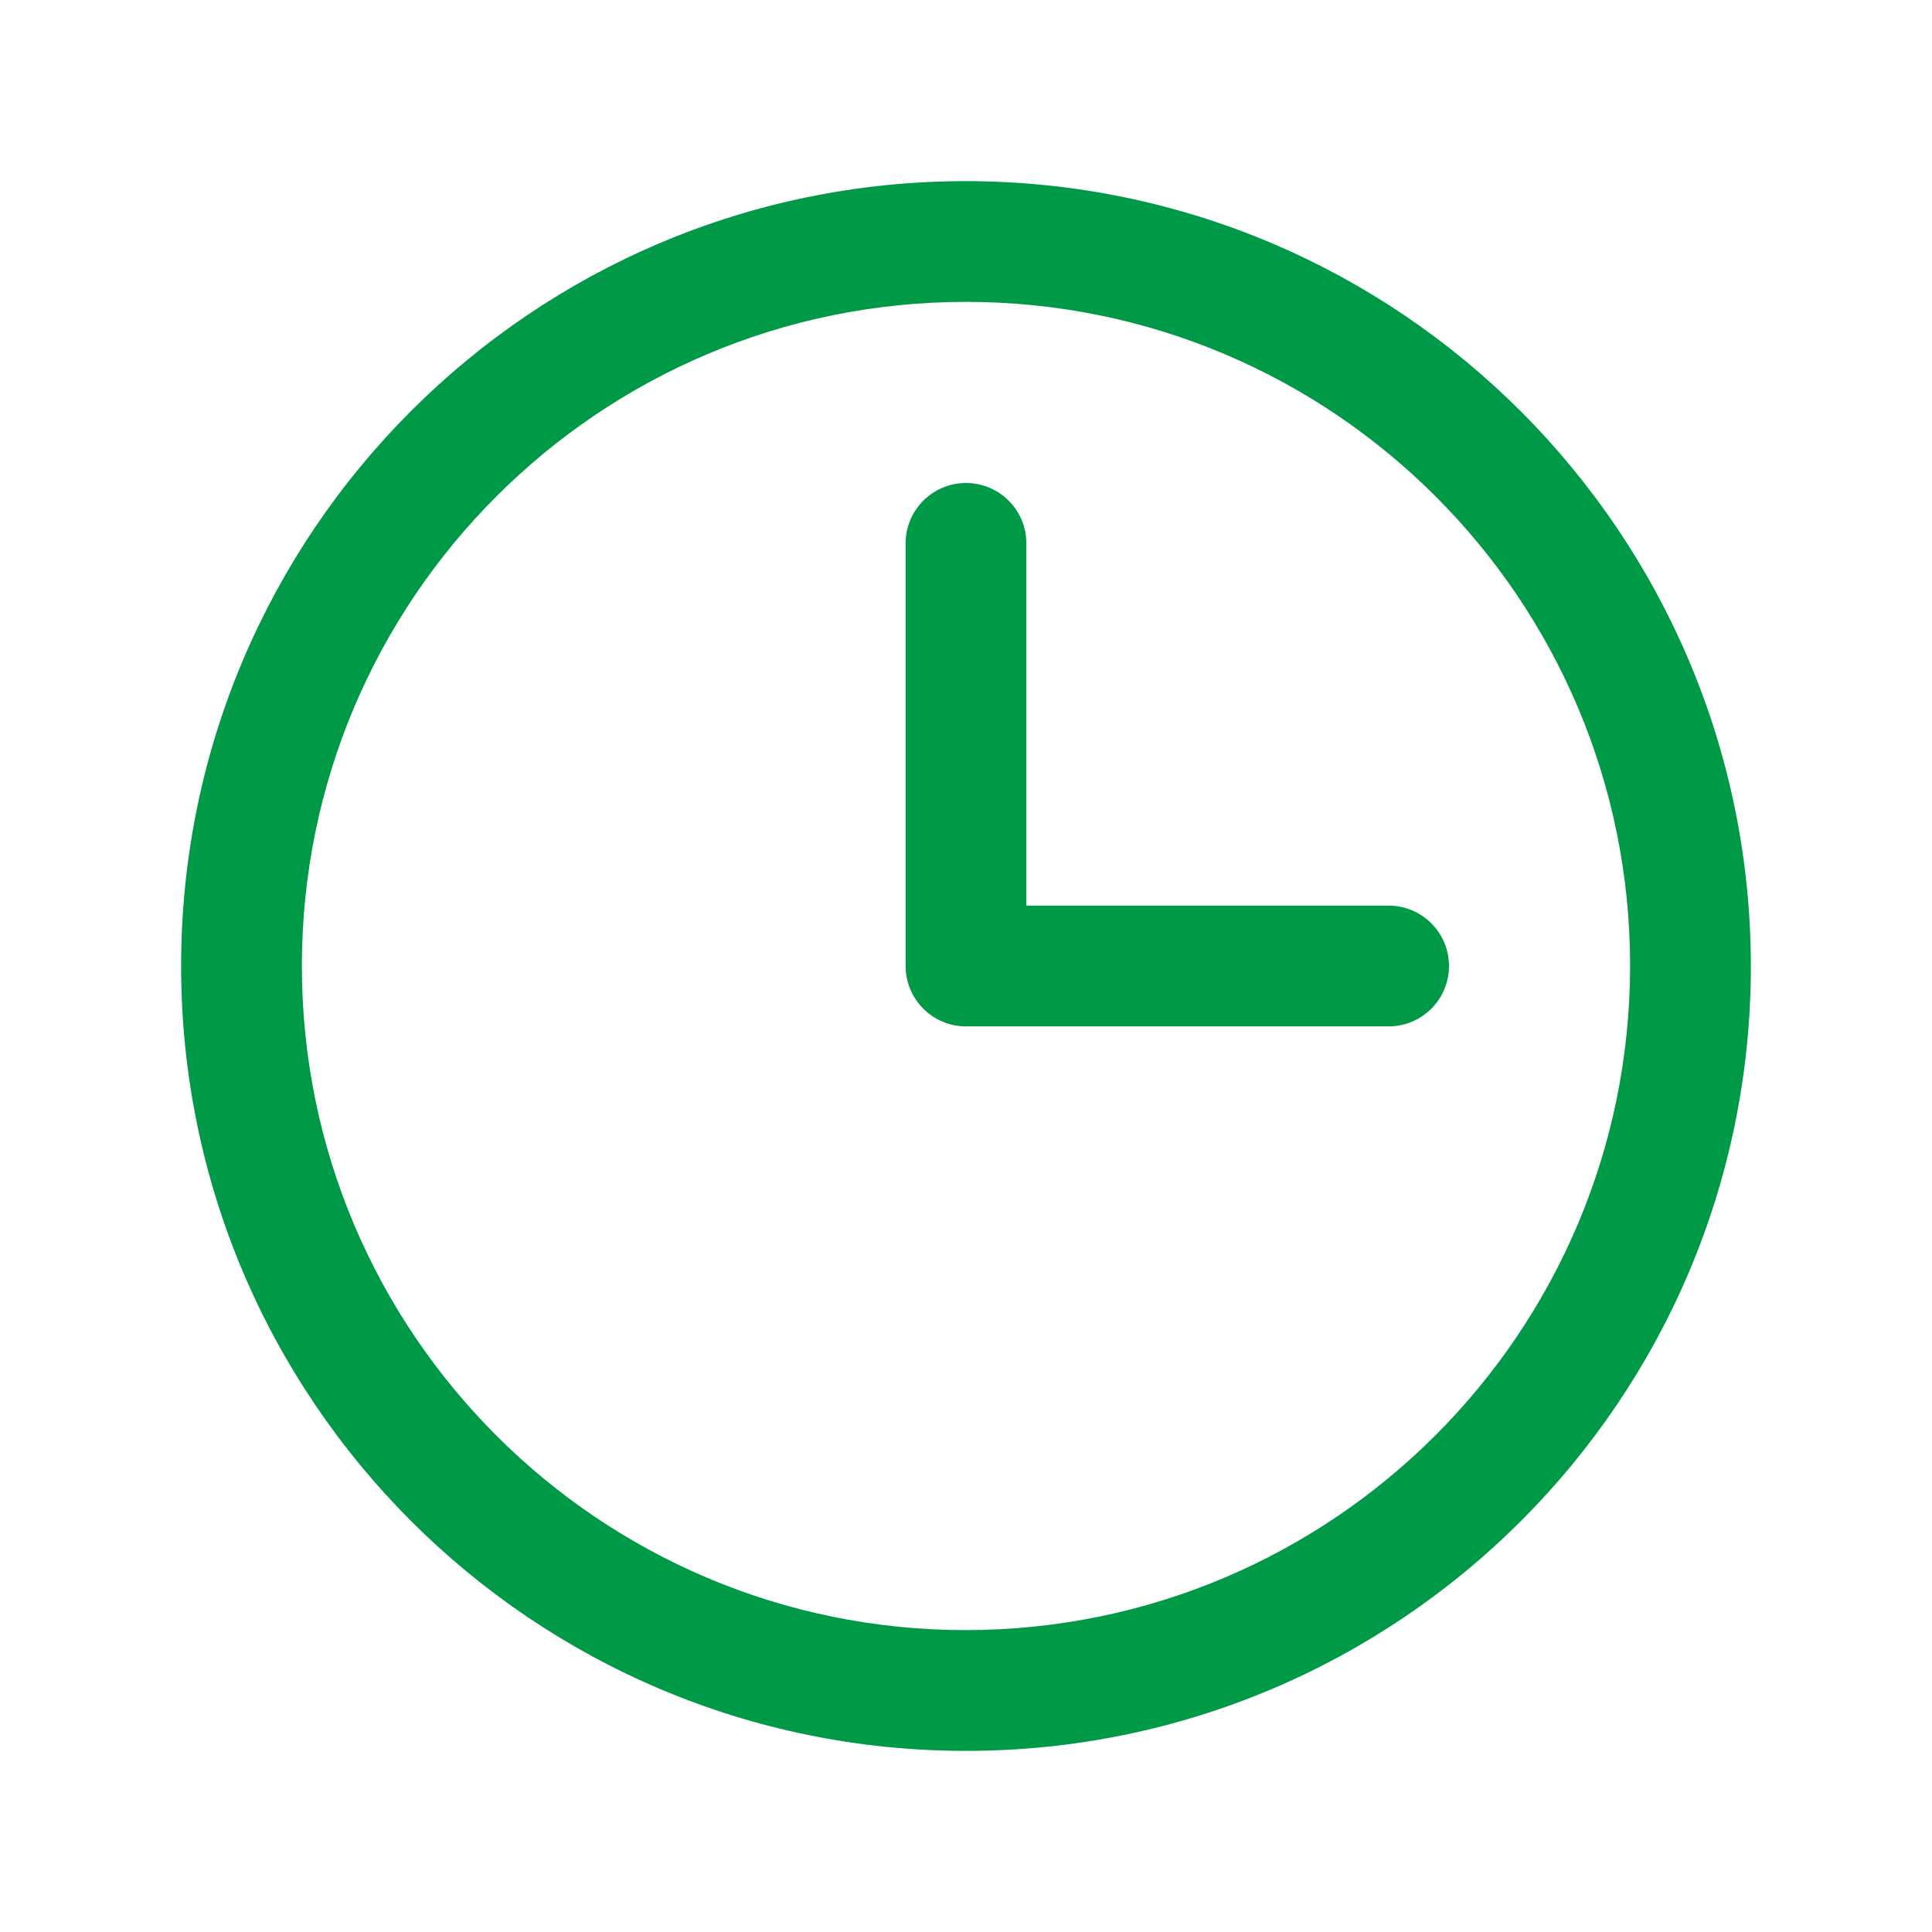
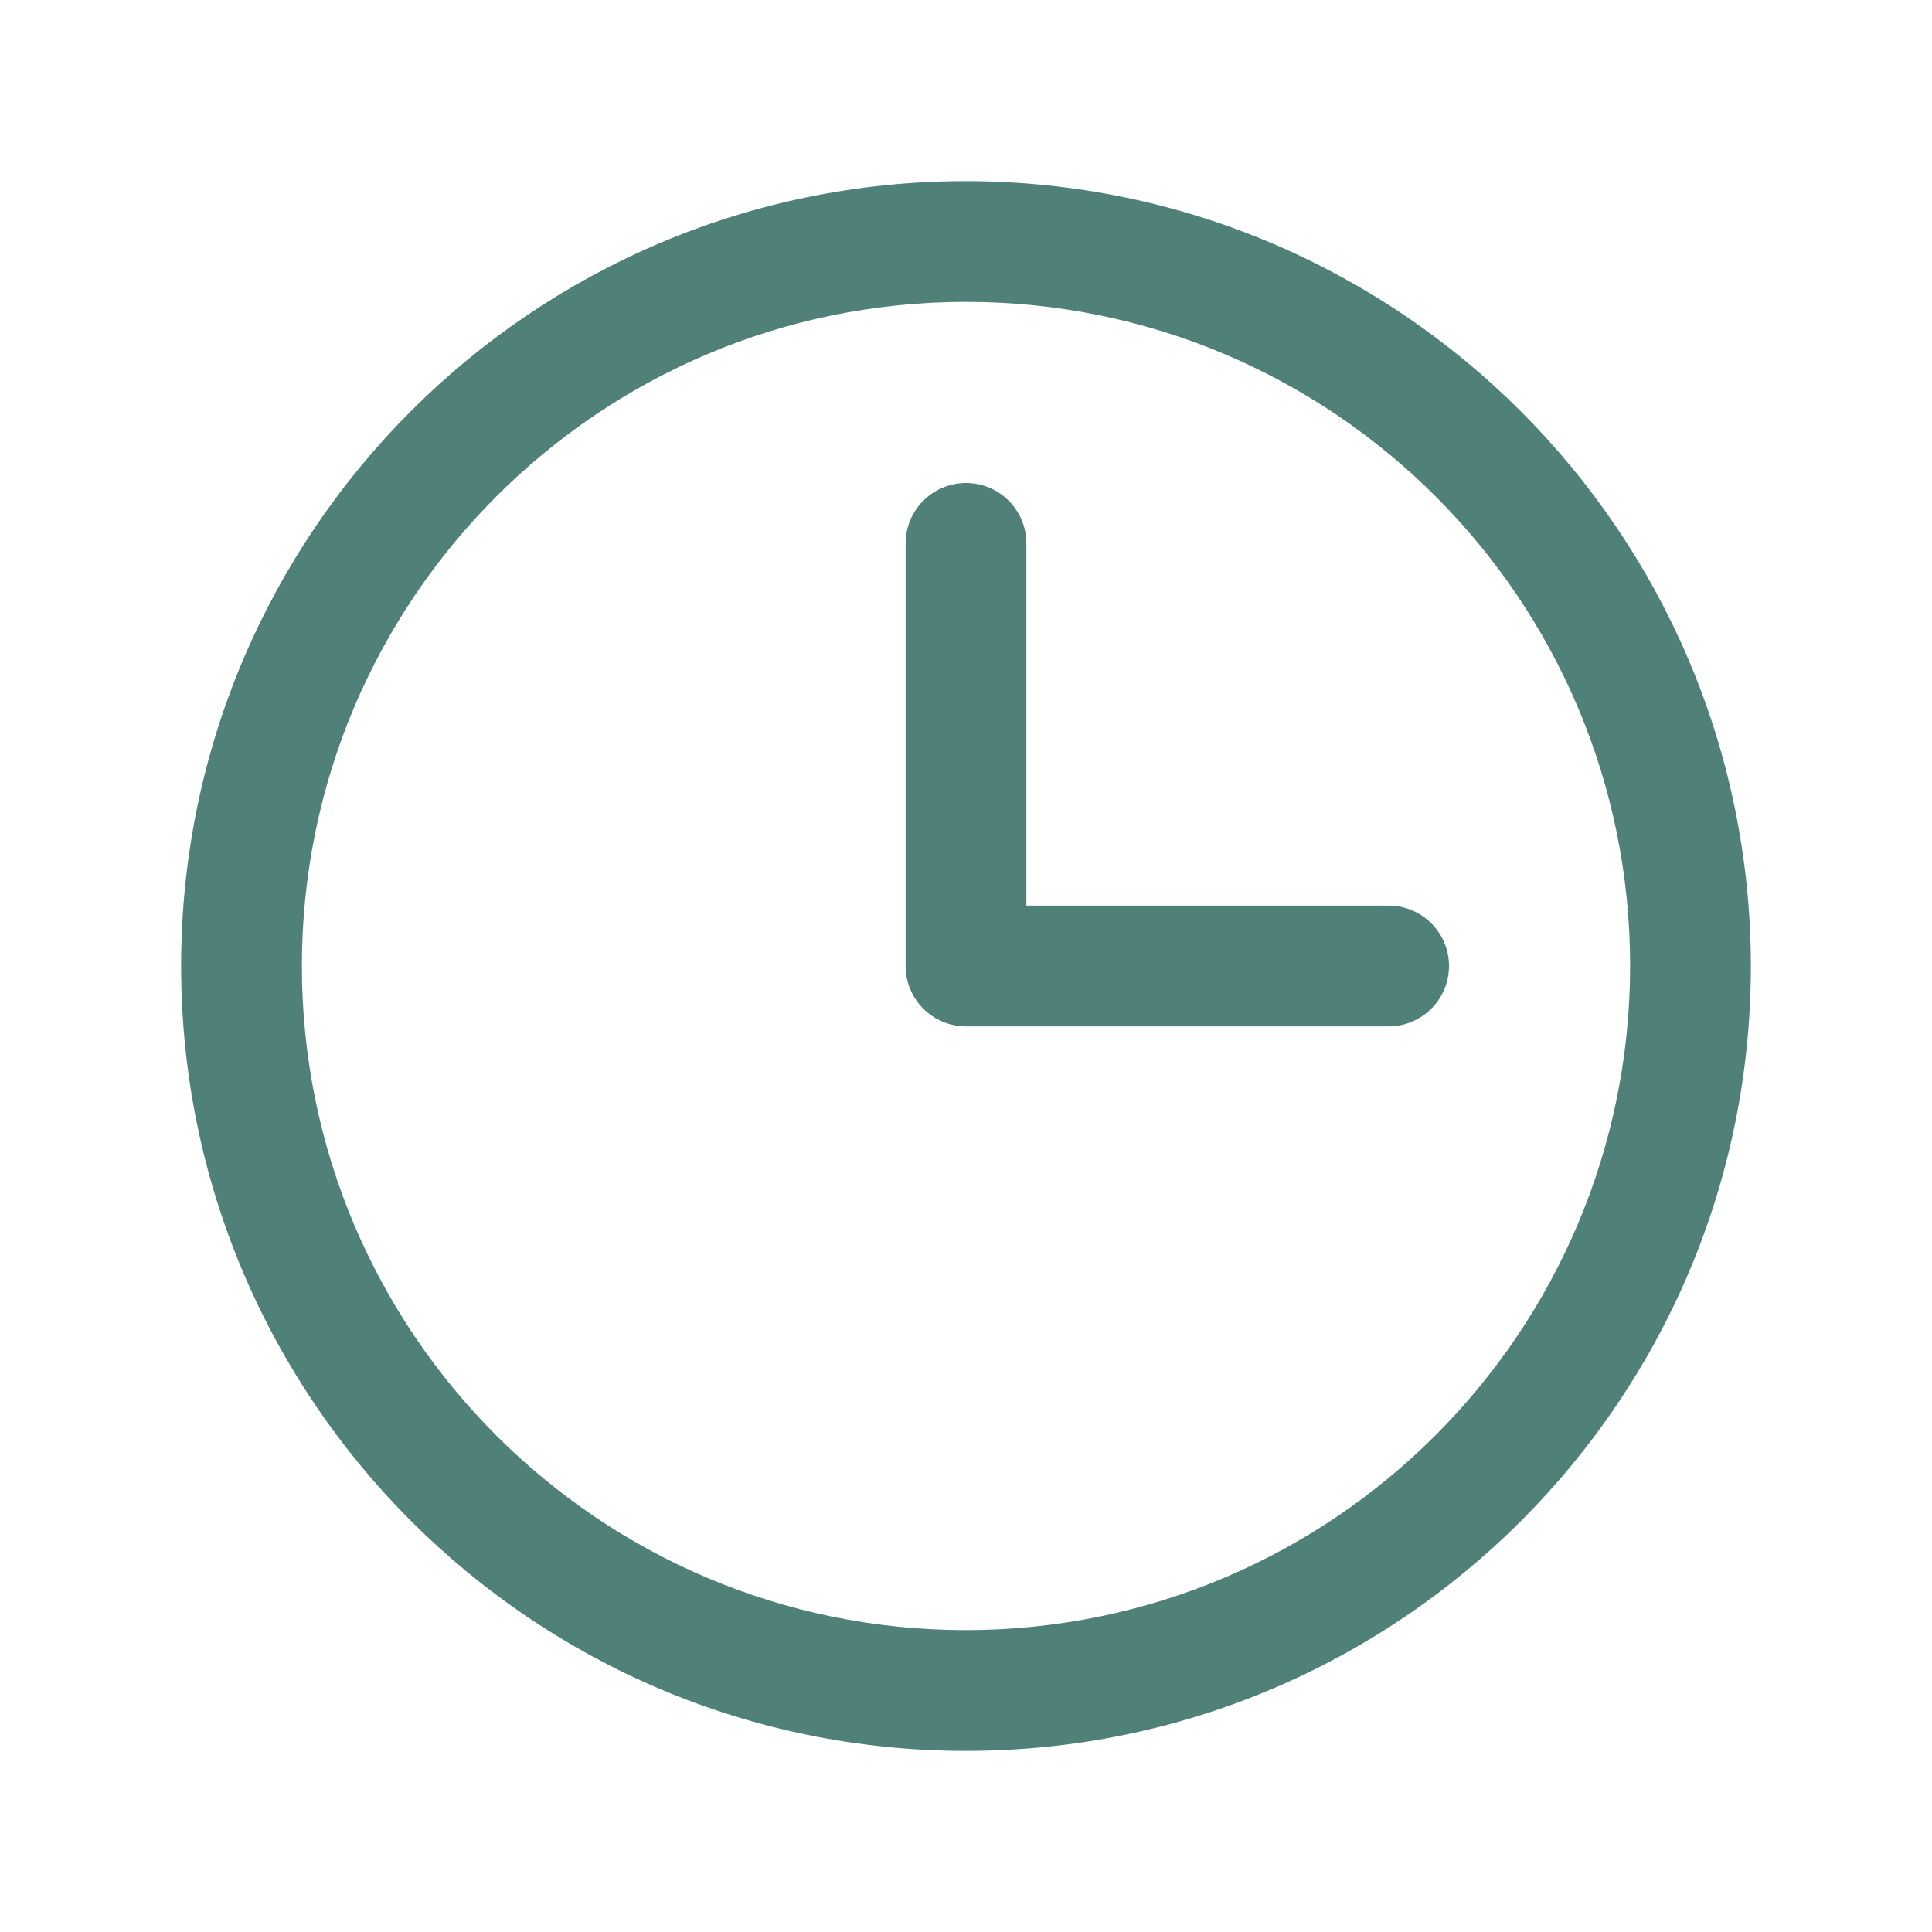
- <svg xmlns="http://www.w3.org/2000/svg" viewBox="0 0 256 256" fill="#009947">
+ <svg xmlns="http://www.w3.org/2000/svg" viewBox="0 0 256 256" fill="#508179">
  <path d="M128,24A104,104,0,1,0,232,128,104.11,104.11,0,0,0,128,24Zm0,192a88,88,0,1,1,88-88A88.1,88.1,0,0,1,128,216Zm64-88a8,8,0,0,1-8,8H128a8,8,0,0,1-8-8V72a8,8,0,0,1,16,0v48h48A8,8,0,0,1,192,128Z" />
</svg>
